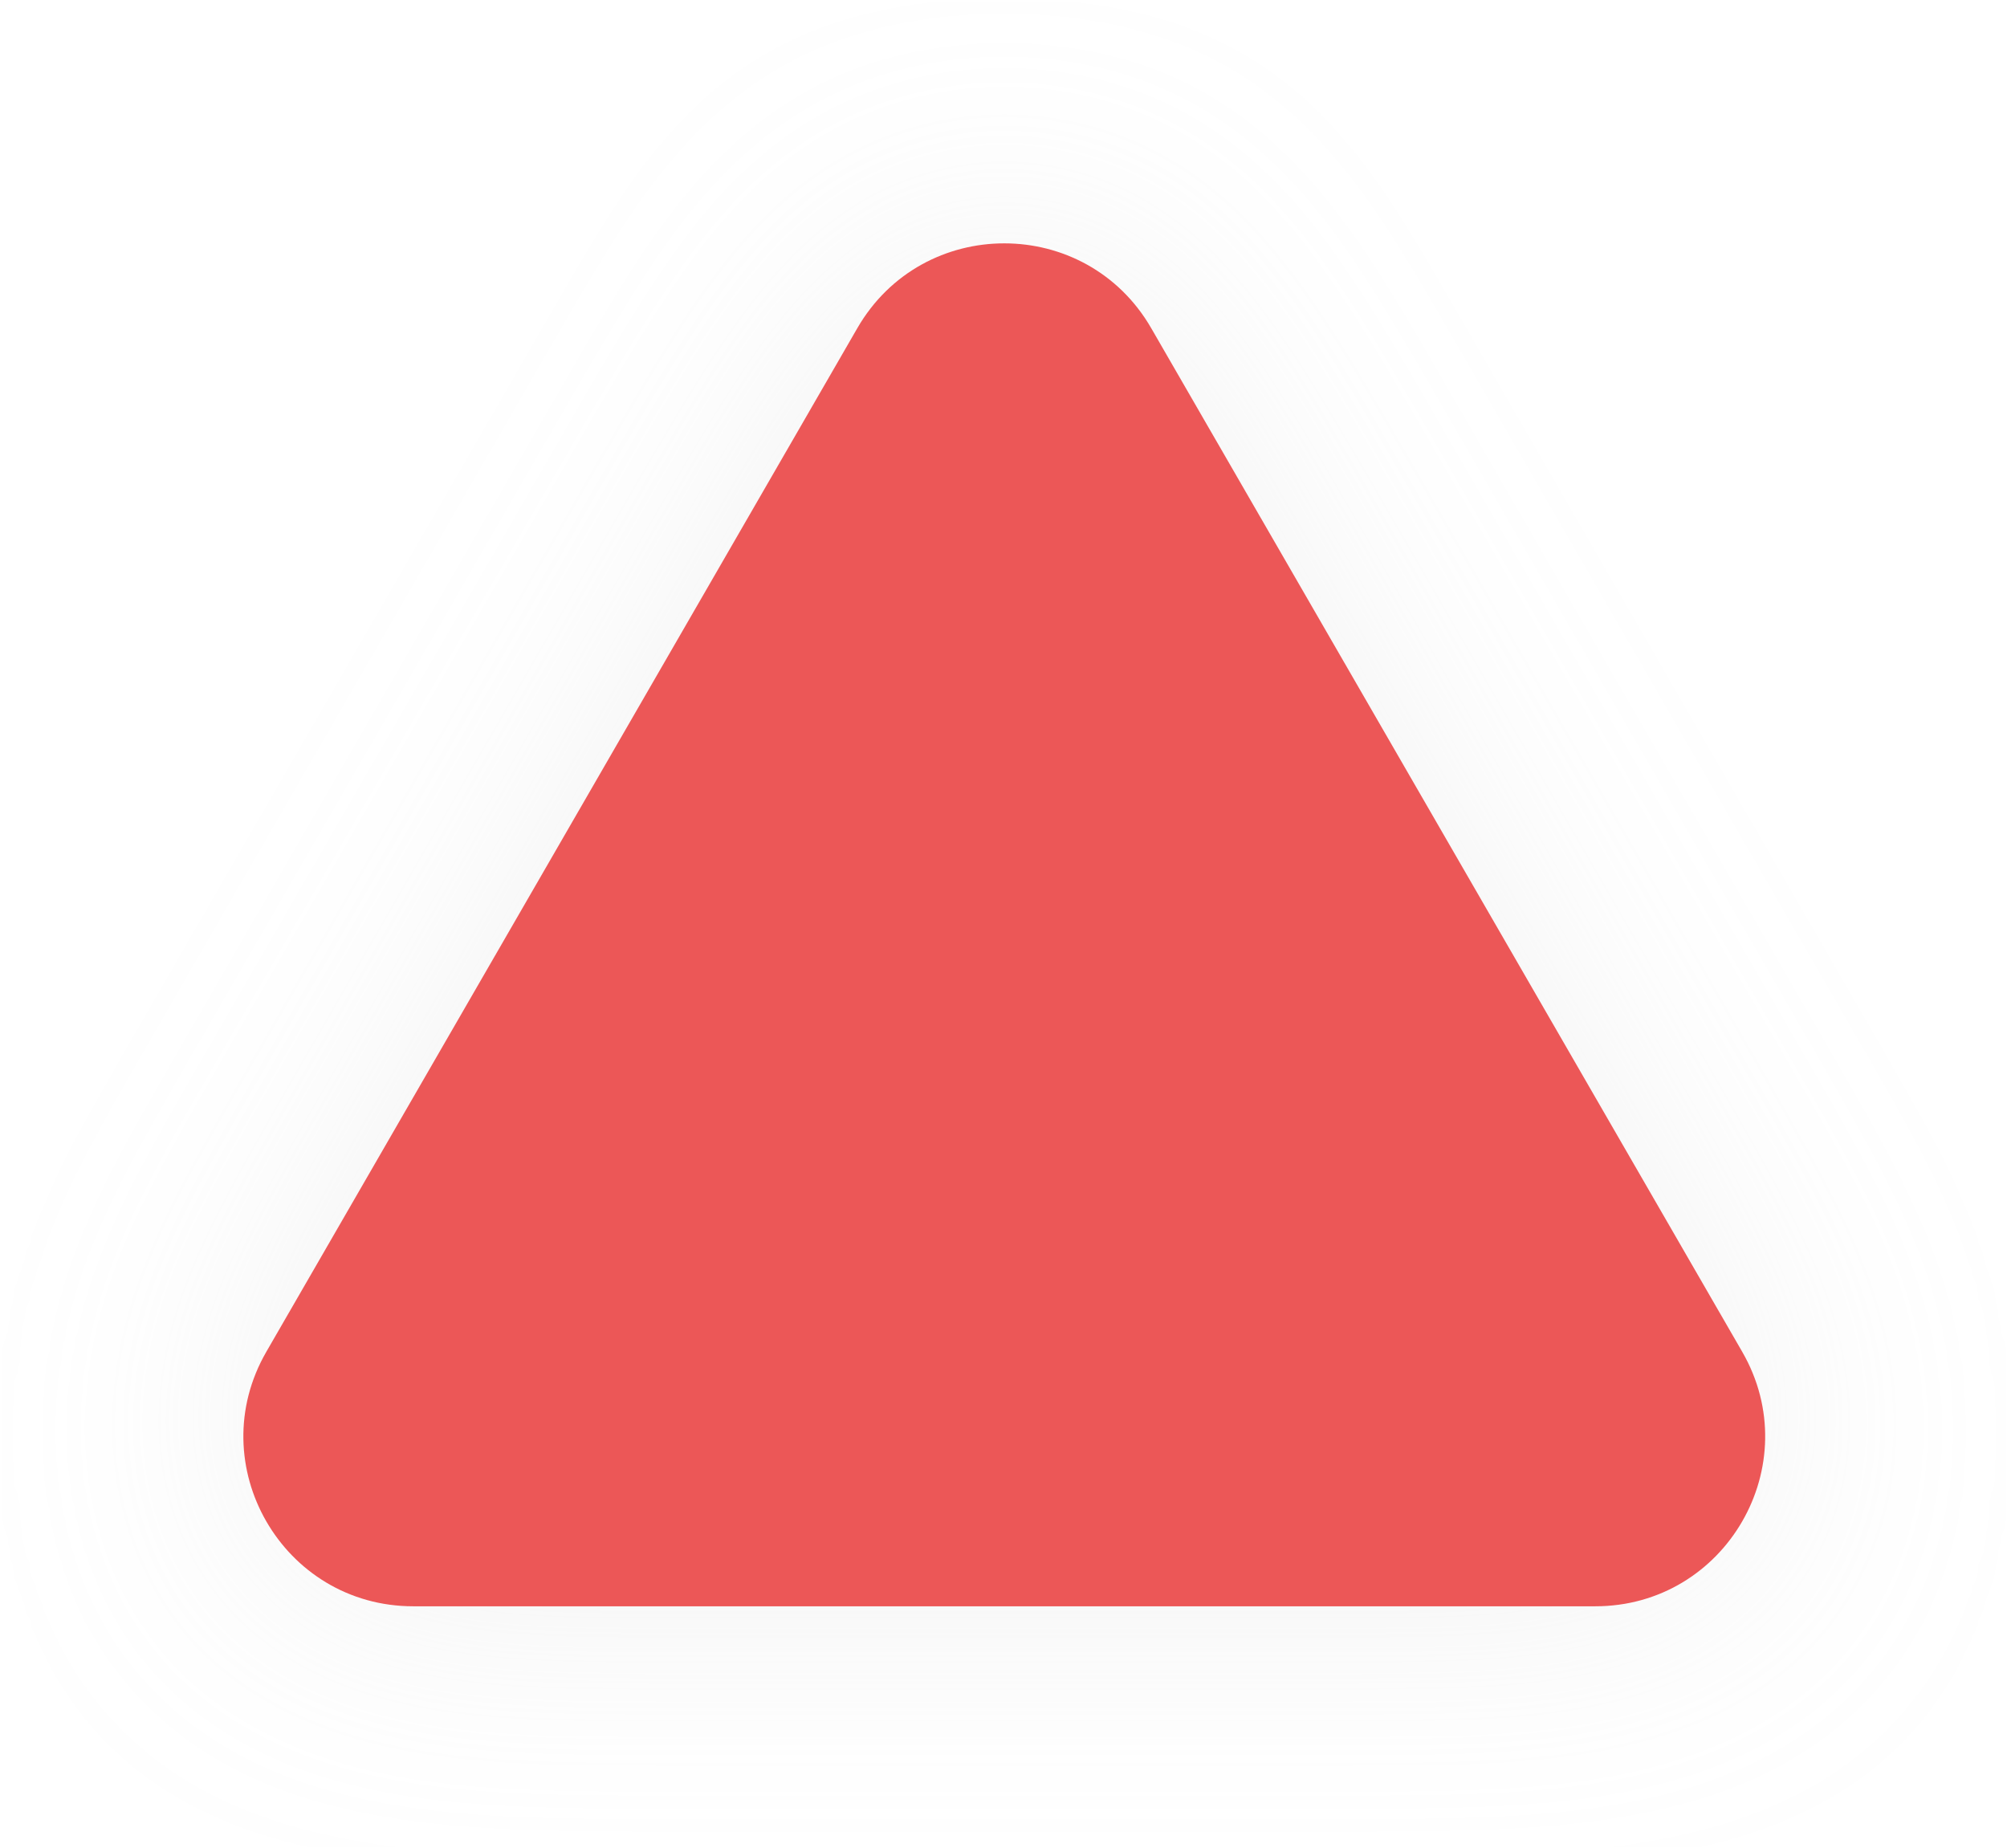
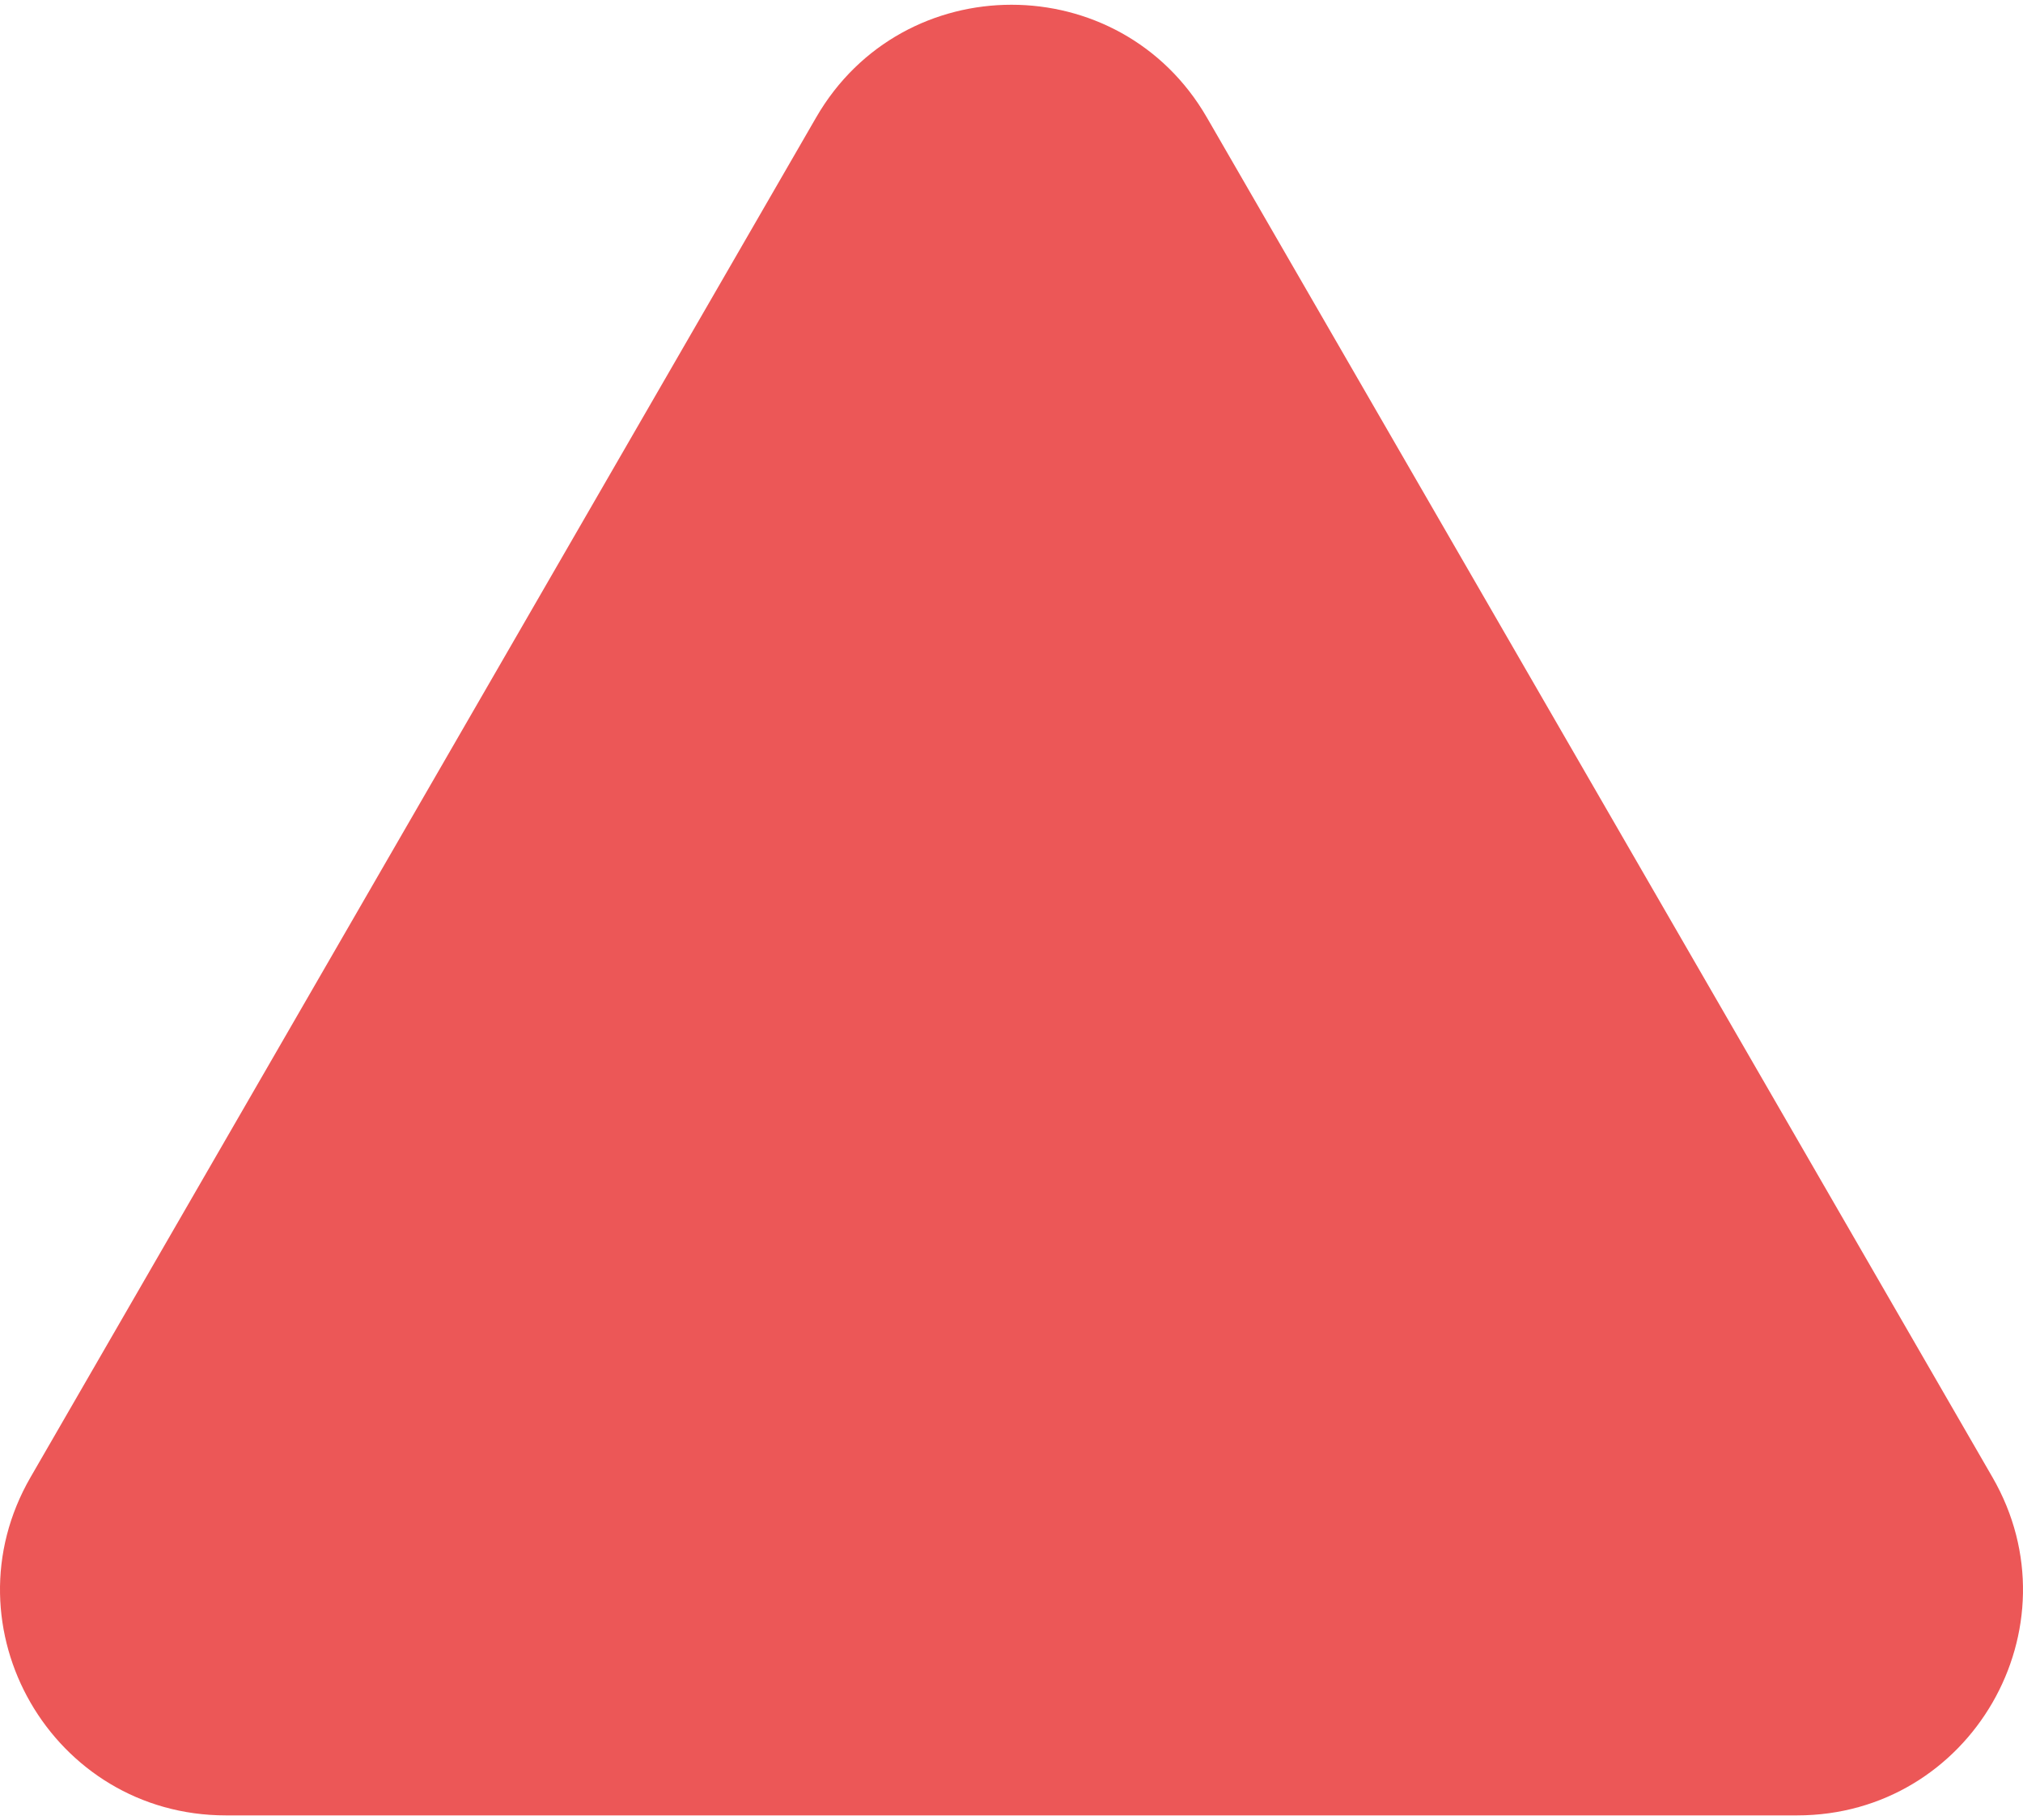
- <svg xmlns="http://www.w3.org/2000/svg" width="668" height="615" viewBox="0 0 668 615" fill="none">
-   <g filter="url(#filter0_d)">
-     <path d="M285.34 109.242C307.081 71.586 361.433 71.586 383.174 109.242L579.863 449.916C601.604 487.573 574.427 534.643 530.945 534.643H137.569C94.087 534.643 66.911 487.573 88.652 449.916L285.34 109.242Z" fill="#EC5757" />
-   </g>
-   <defs>
-     <filter id="filter0_d" x="0.98" y="0.98" width="666.555" height="613.684" filterUnits="userSpaceOnUse" color-interpolation-filters="sRGB">
-       <feFlood flood-opacity="0" result="BackgroundImageFix" />
-       <feColorMatrix in="SourceAlpha" type="matrix" values="0 0 0 0 0 0 0 0 0 0 0 0 0 0 0 0 0 0 127 0" />
-       <feOffset />
-       <feGaussianBlur stdDeviation="40.01" />
-       <feColorMatrix type="matrix" values="0 0 0 0 0.796 0 0 0 0 0.796 0 0 0 0 0.796 0 0 0 0.25 0" />
-       <feBlend mode="normal" in2="BackgroundImageFix" result="effect1_dropShadow" />
-       <feBlend mode="normal" in="SourceGraphic" in2="effect1_dropShadow" result="shape" />
-     </filter>
-   </defs>
+ <svg xmlns="http://www.w3.org/2000/svg" width="219" height="197" viewBox="0 0 219 197" fill="none">
+   <path d="M88.35 12.717C97.75 -3.553 121.25 -3.553 130.65 12.717L215.692 159.907C225.092 176.177 213.342 196.514 194.541 196.514L24.459 196.514C5.658 196.514 -6.092 176.177 3.308 159.907L88.35 12.717Z" fill="#EC5757" />
</svg>
